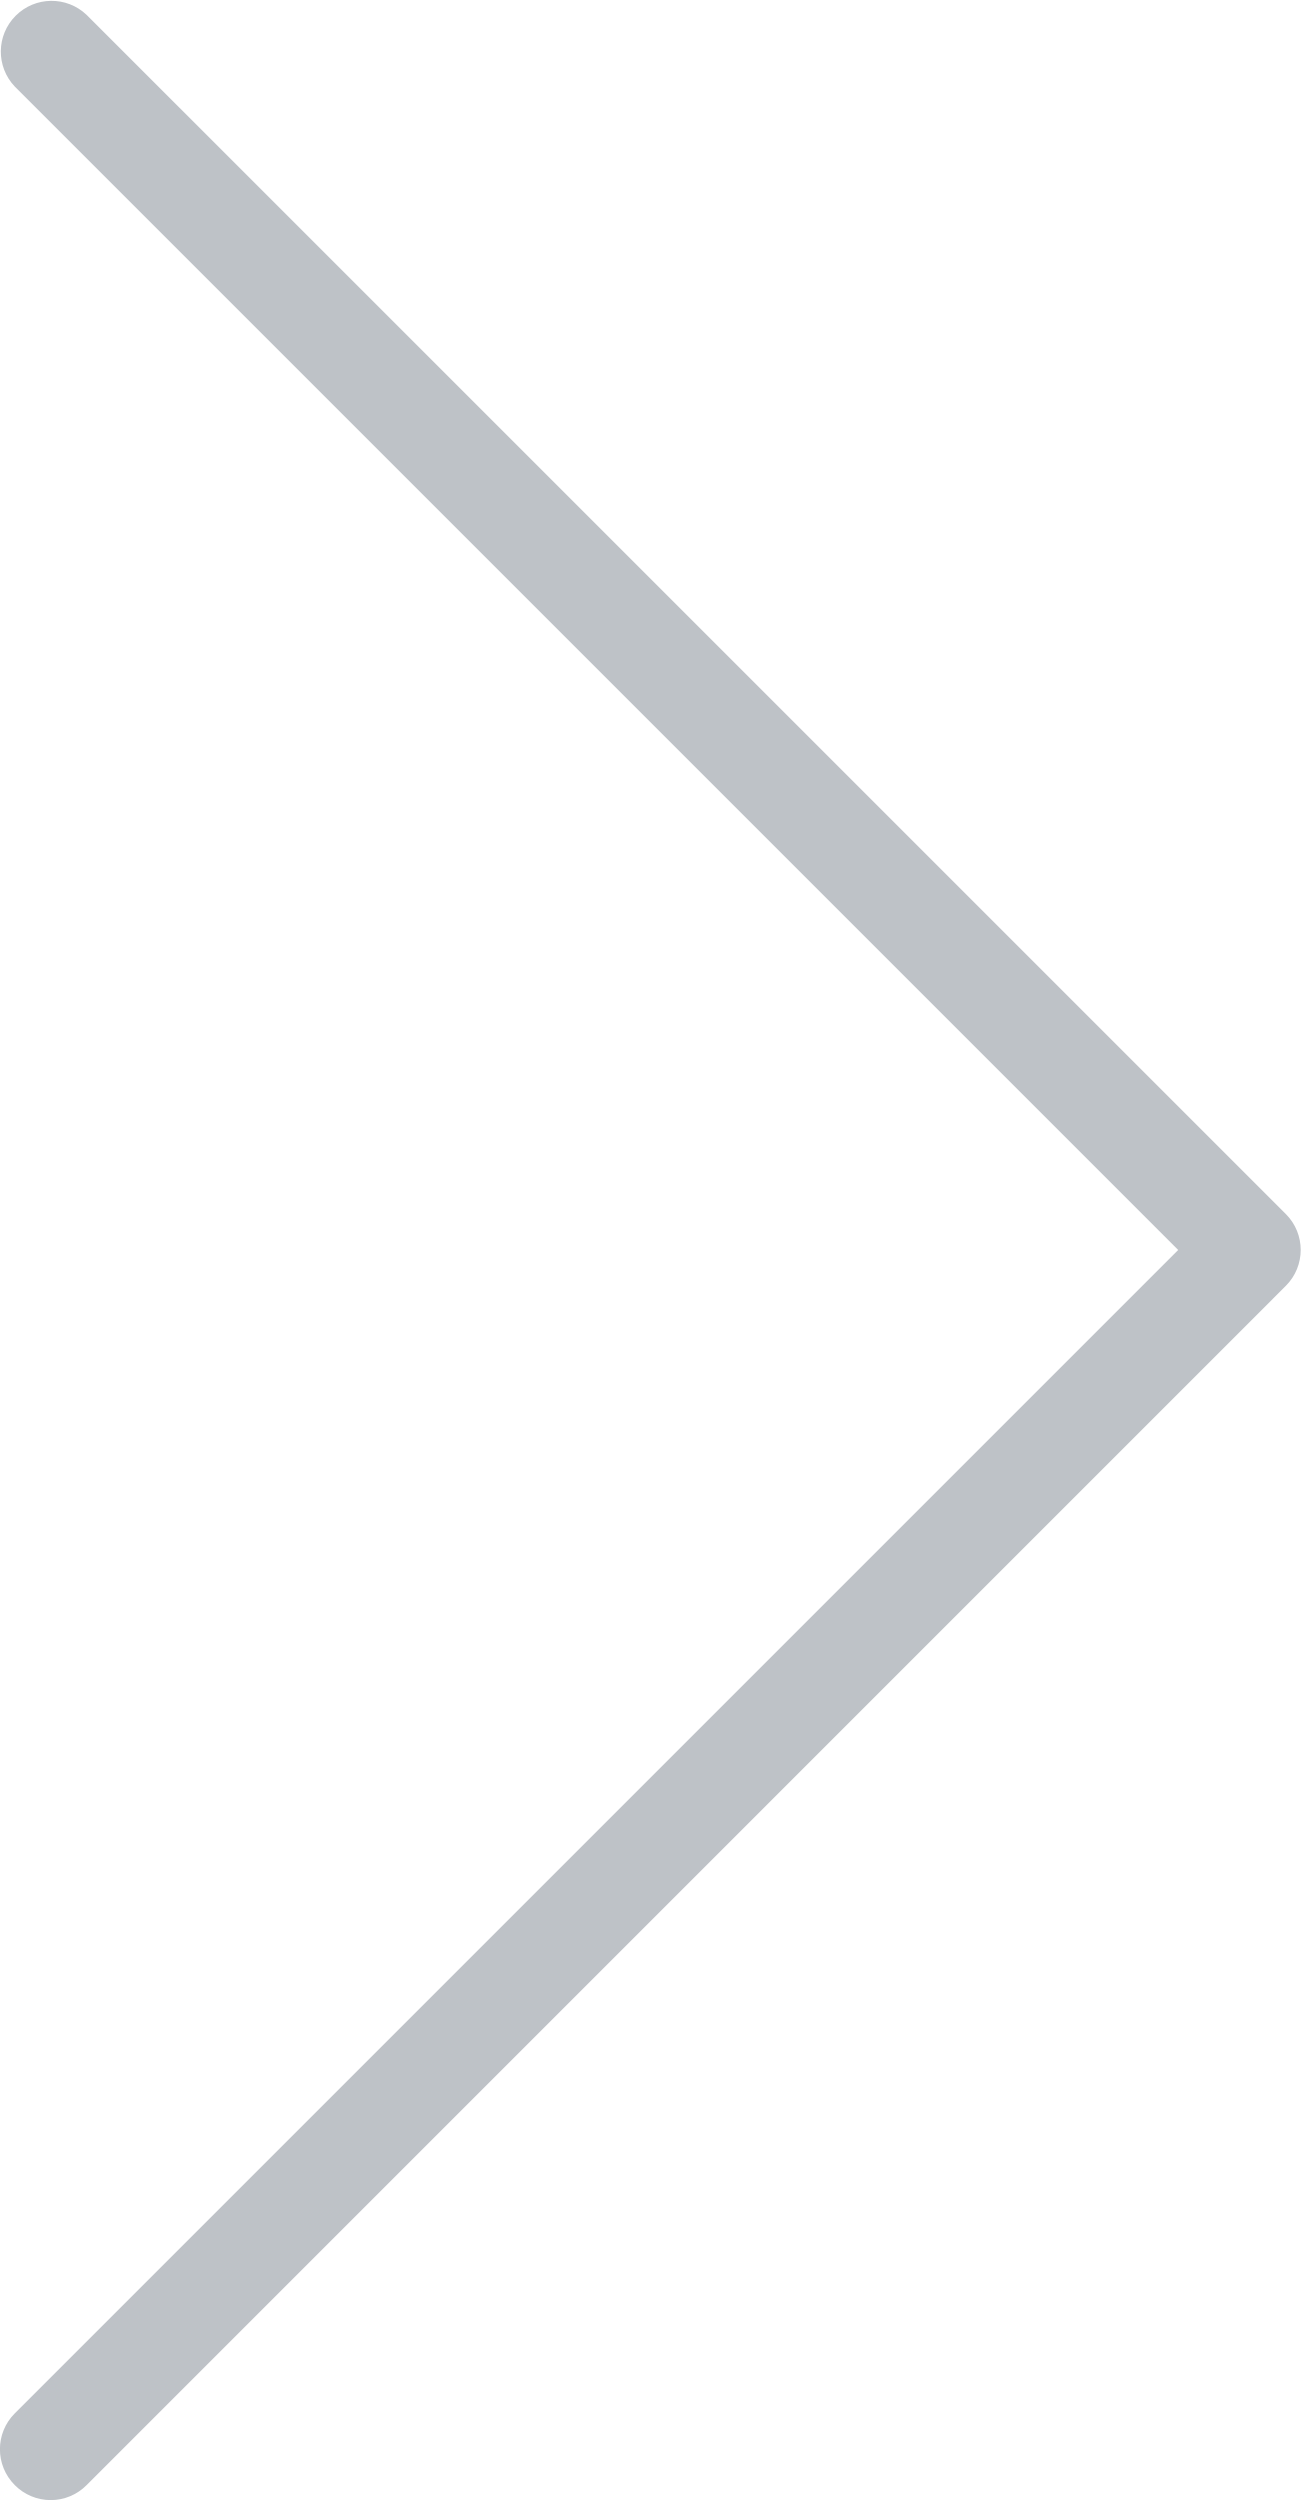
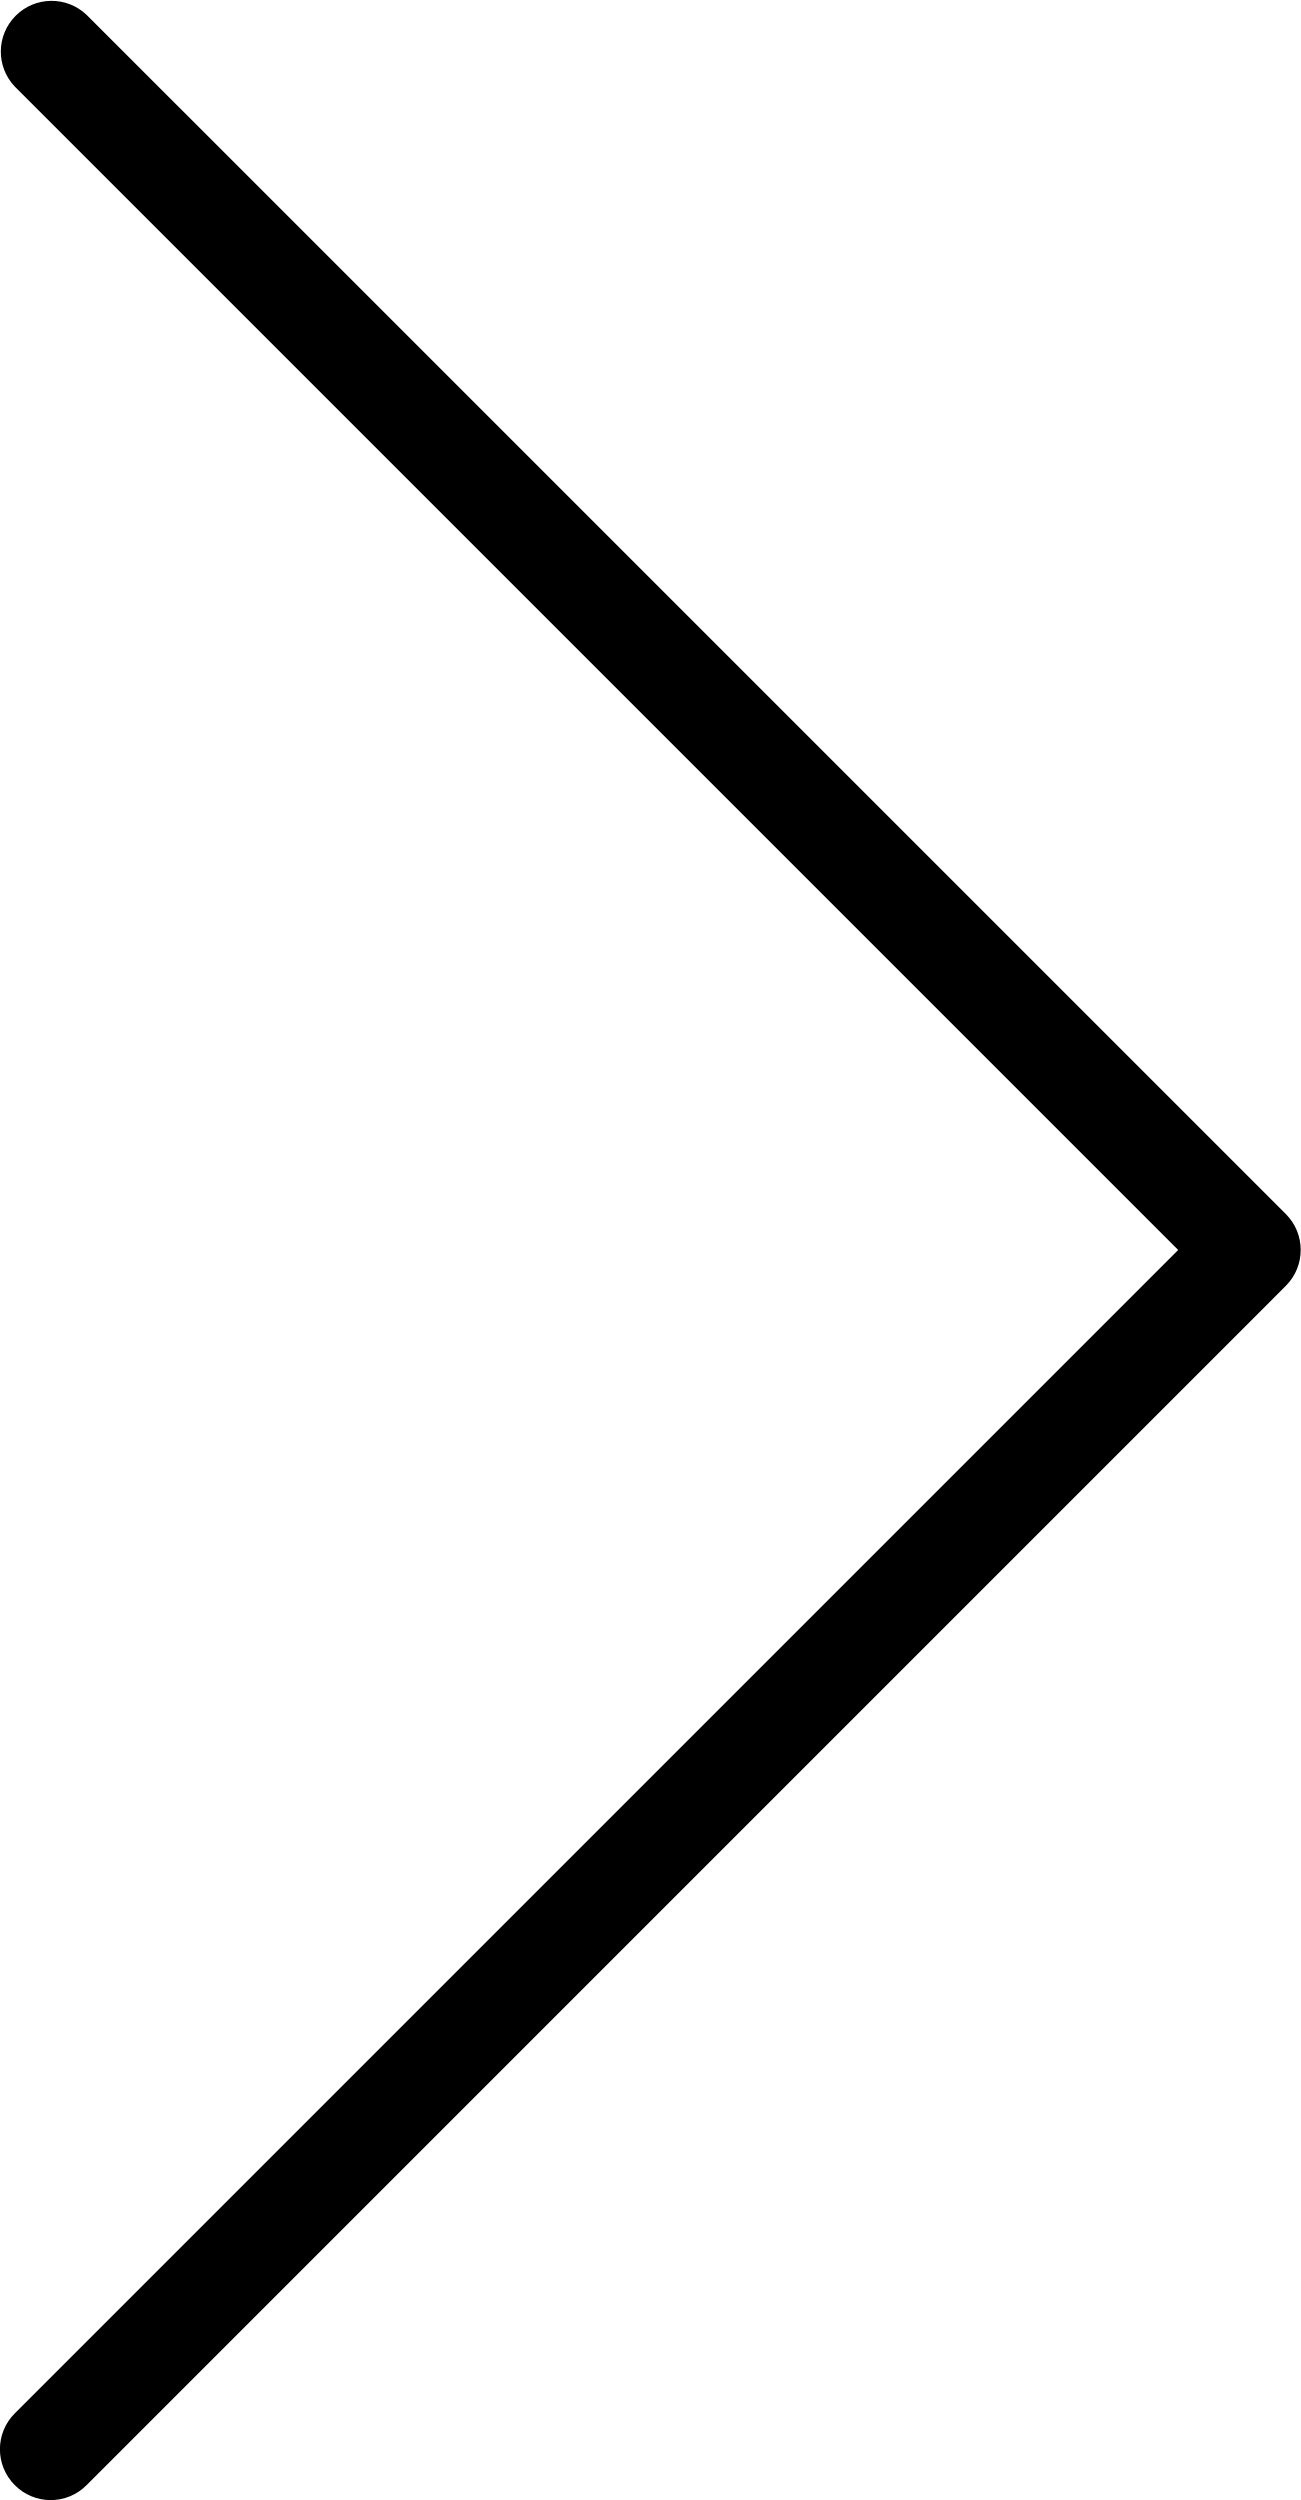
- <svg xmlns="http://www.w3.org/2000/svg" width="21.706" height="41.719" viewBox="0 0 21.706 41.719">
-   <path fill="#bec2c7" d="M19.661 20.859L.248 1.446A.847.847 0 0 1 1.445.248L21.458 20.26c.33.33.33.867 0 1.197L1.445 41.471a.843.843 0 0 1-1.198 0 .847.847 0 0 1 0-1.198l19.414-19.414z" />
+ <svg xmlns="http://www.w3.org/2000/svg" class="reviews__next" width="21.706" height="41.719" viewBox="0 0 21.706 41.719">
+   <path d="M19.661 20.859L.248 1.446A.847.847 0 0 1 1.445.248L21.458 20.26c.33.33.33.867 0 1.197L1.445 41.471a.843.843 0 0 1-1.198 0 .847.847 0 0 1 0-1.198l19.414-19.414z" />
</svg>
